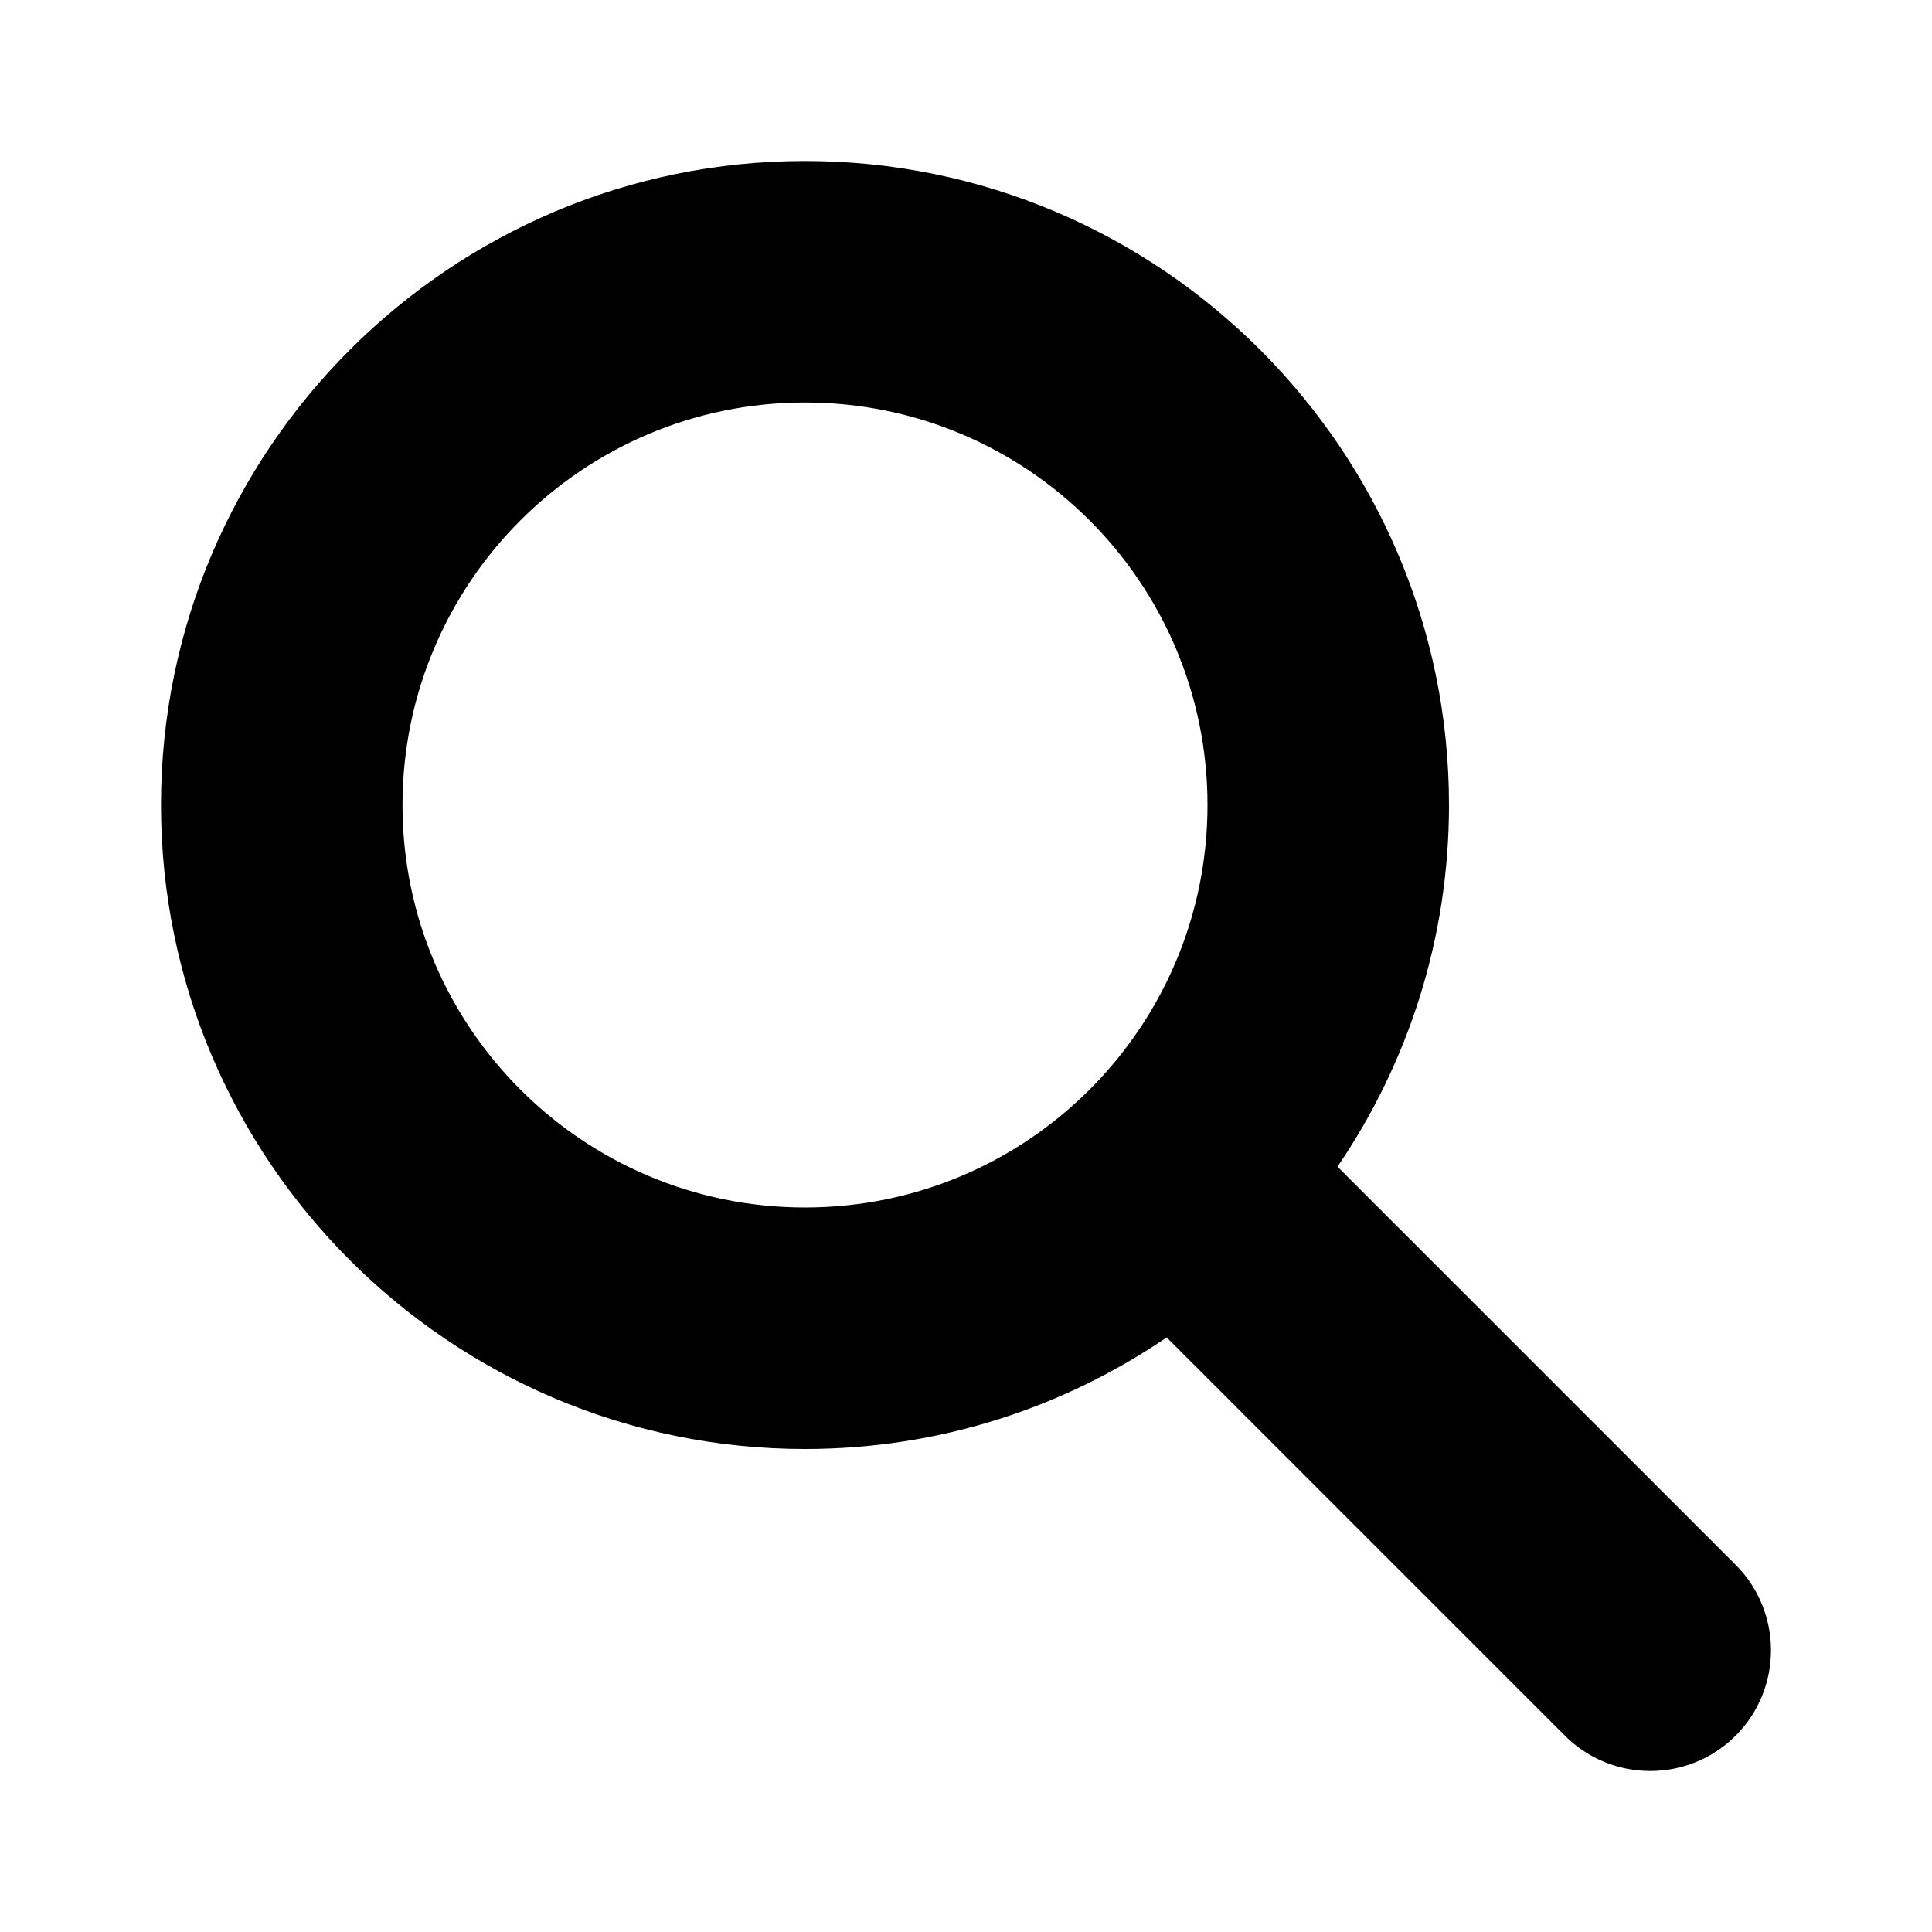
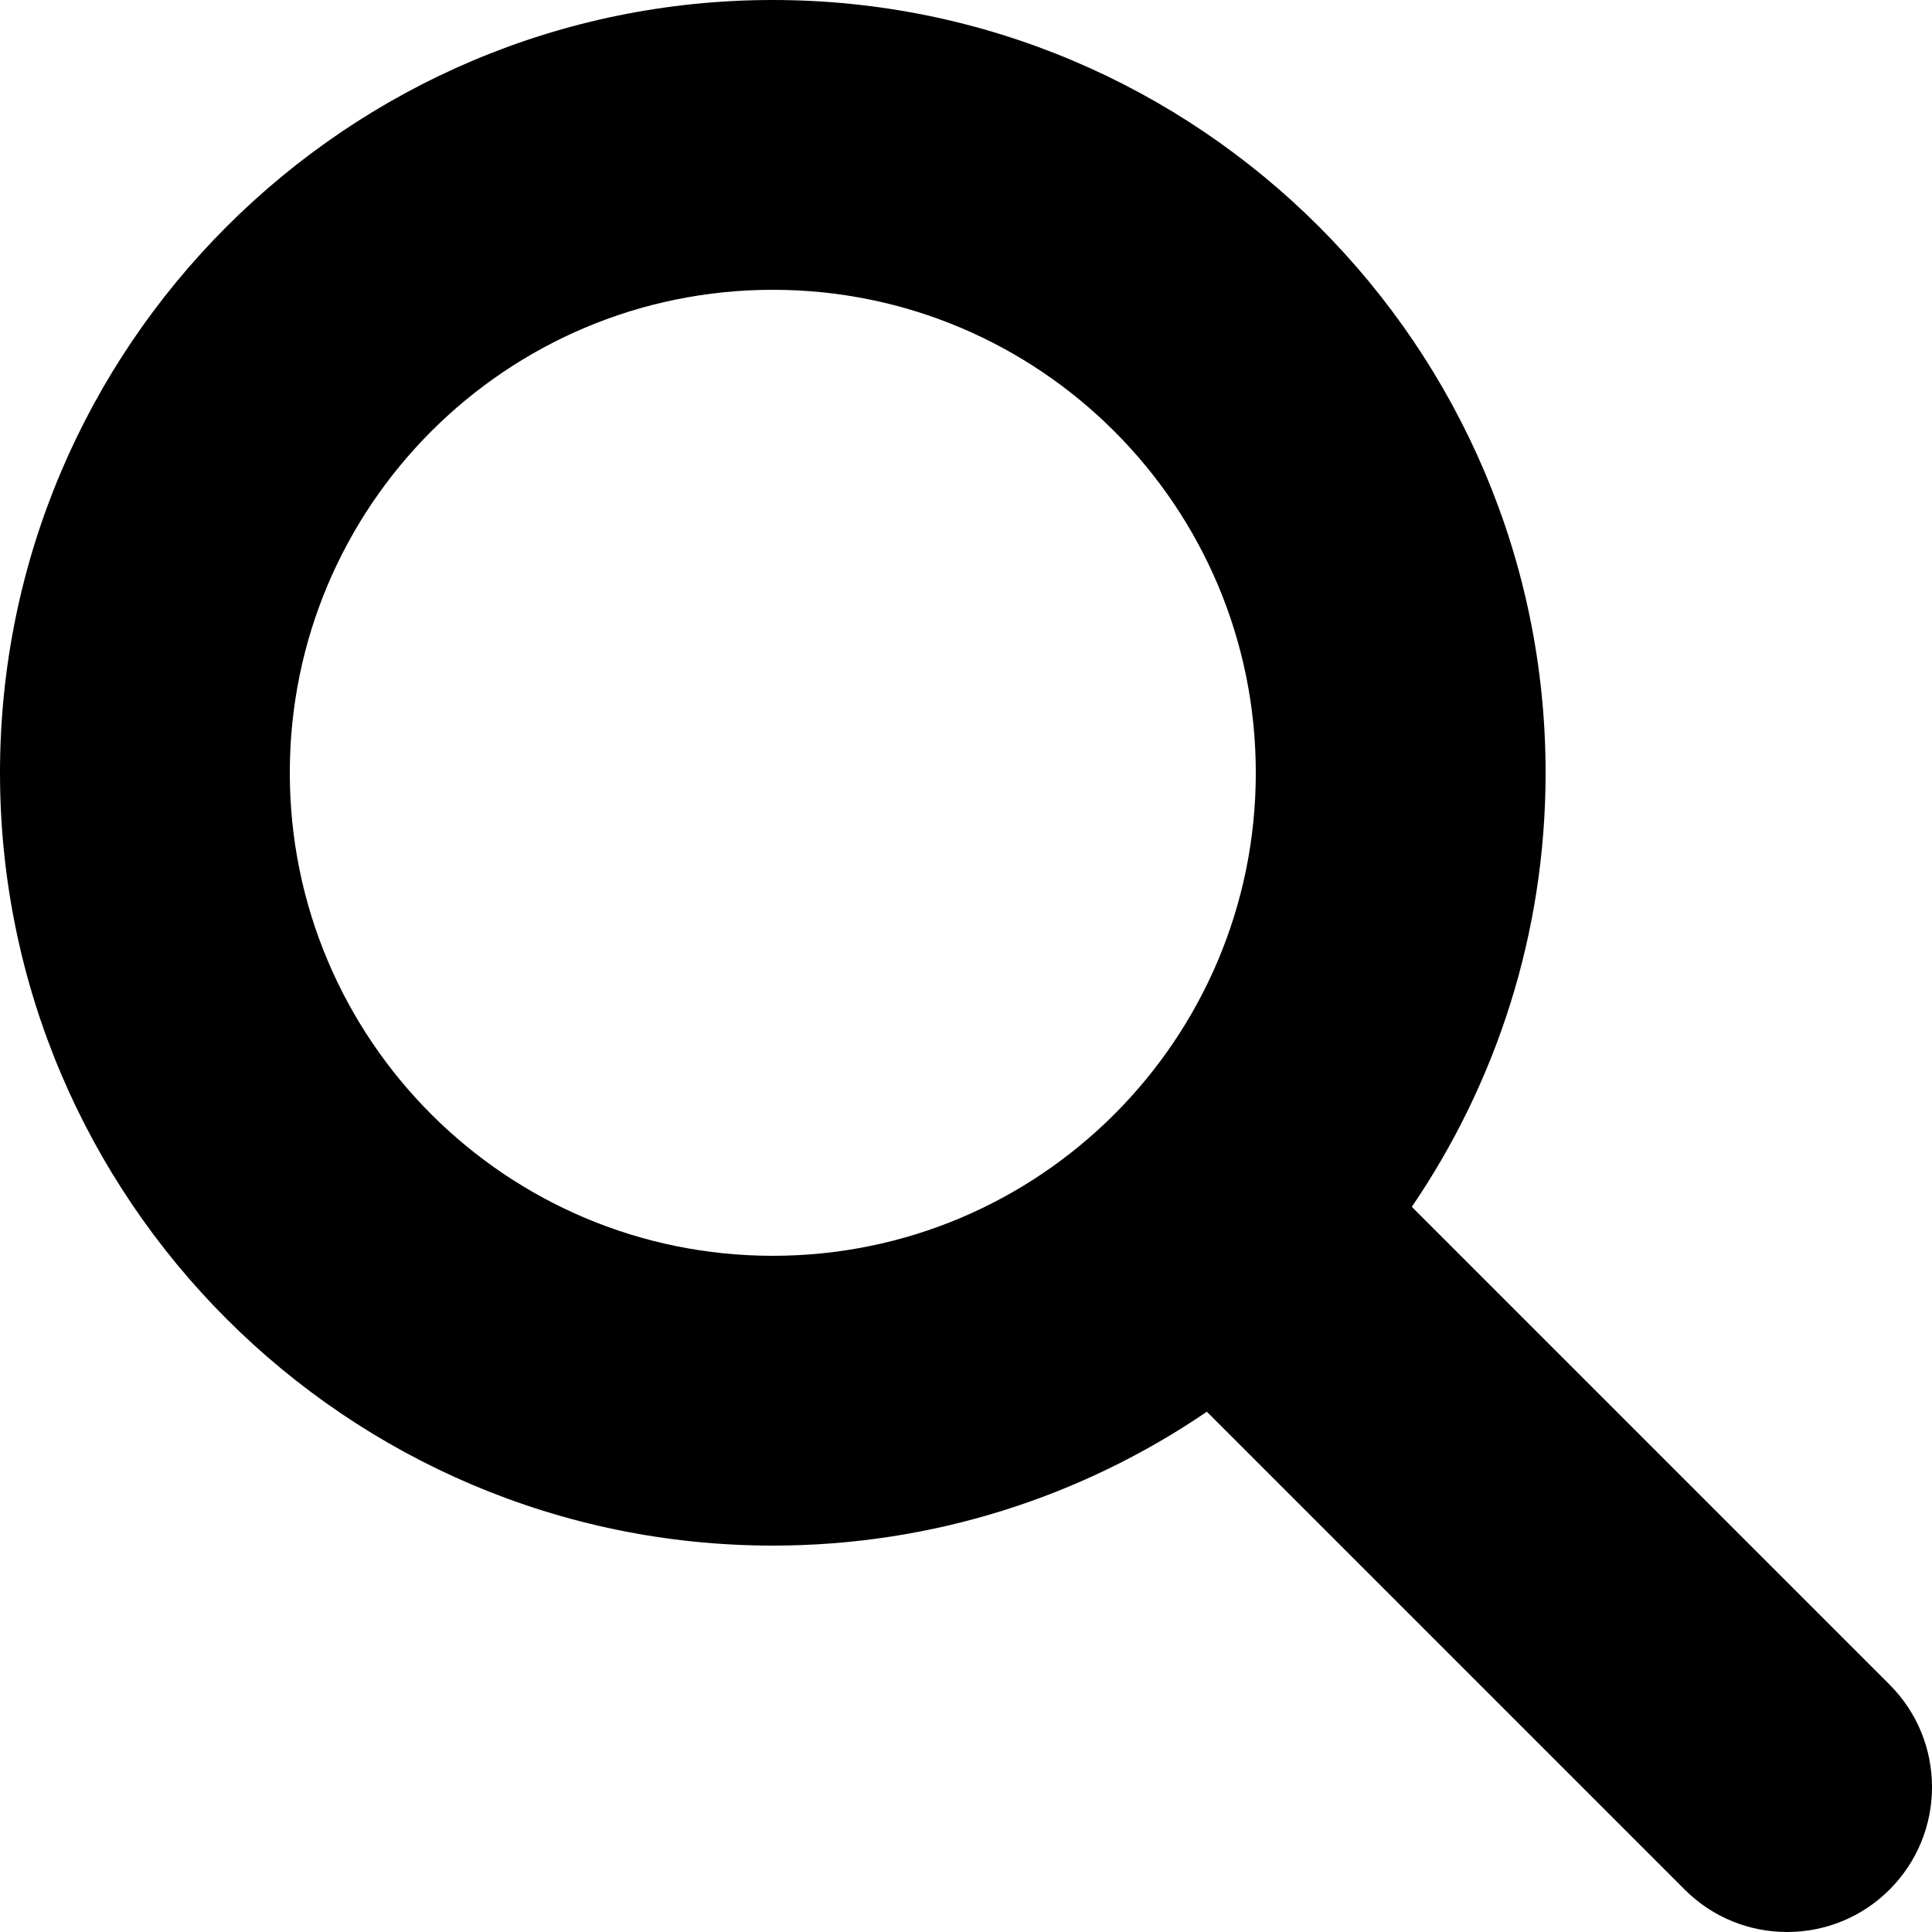
- <svg xmlns="http://www.w3.org/2000/svg" version="1.1" viewBox="0 0 24 24">
-   <path d="M21.561,19.439l-4.946-4.946C17.488,13.211,18,11.665,18,10c0-4.411-3.589-8-8-8s-8,3.589-8,8s3.589,8,8,8c1.665,0,3.211-0.512,4.493-1.386l4.946,4.946C19.732,21.854,20.116,22,20.5,22s0.768-0.146,1.061-0.439C22.146,20.975,22.146,20.025,21.561,19.439z M5,10c0-2.761,2.239-5,5-5s5,2.239,5,5s-2.239,5-5,5S5,12.761,5,10z" />
+ <svg xmlns="http://www.w3.org/2000/svg" viewBox="0 0 24 24">
+   <path d="M23.473,20.927l-5.935-5.935C18.586,13.453,19.2,11.598,19.2,9.6c0-5.293-4.307-9.6-9.6-9.6S0,4.307,0,9.6s4.307,9.6,9.6,9.6c1.998,0,3.853-0.614,5.392-1.663l5.935,5.935C21.279,23.825,21.739,24,22.2,24s0.922-0.175,1.273-0.527C24.176,22.77,24.176,21.63,23.473,20.927z M3.6,9.6c0-3.313,2.687-6,6-6s6,2.687,6,6s-2.687,6-6,6S3.6,12.913,3.6,9.6z" />
</svg>
